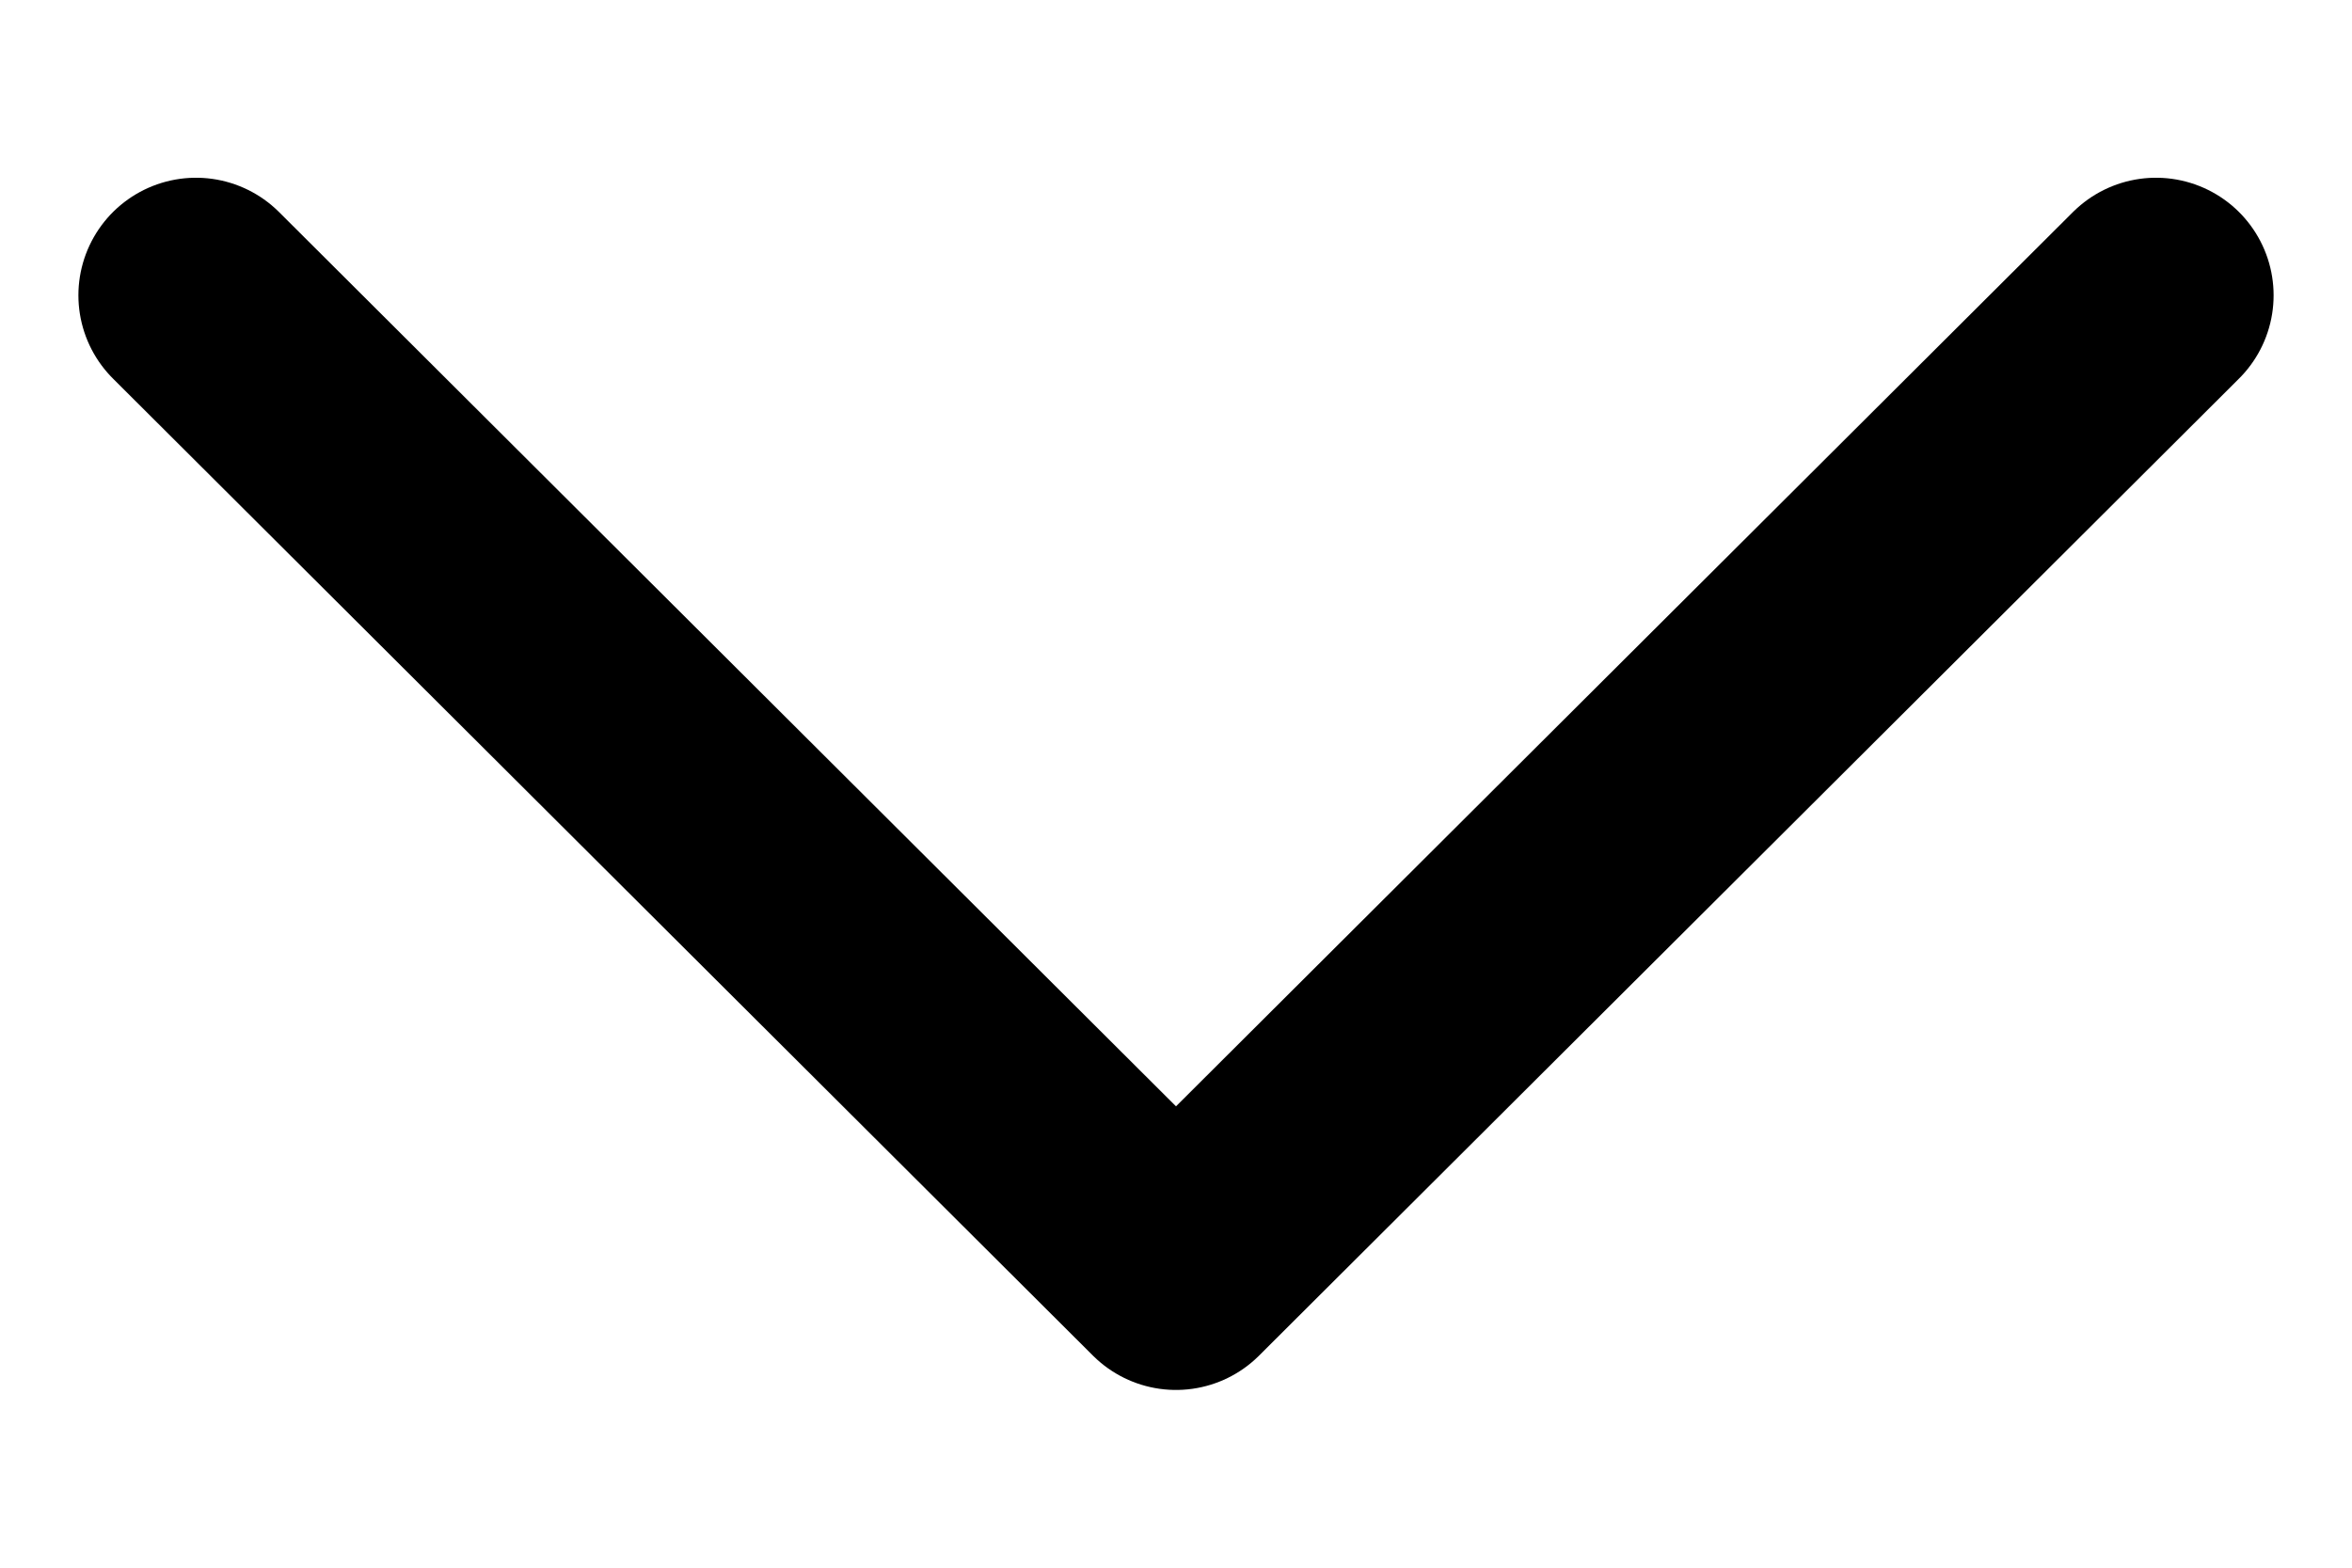
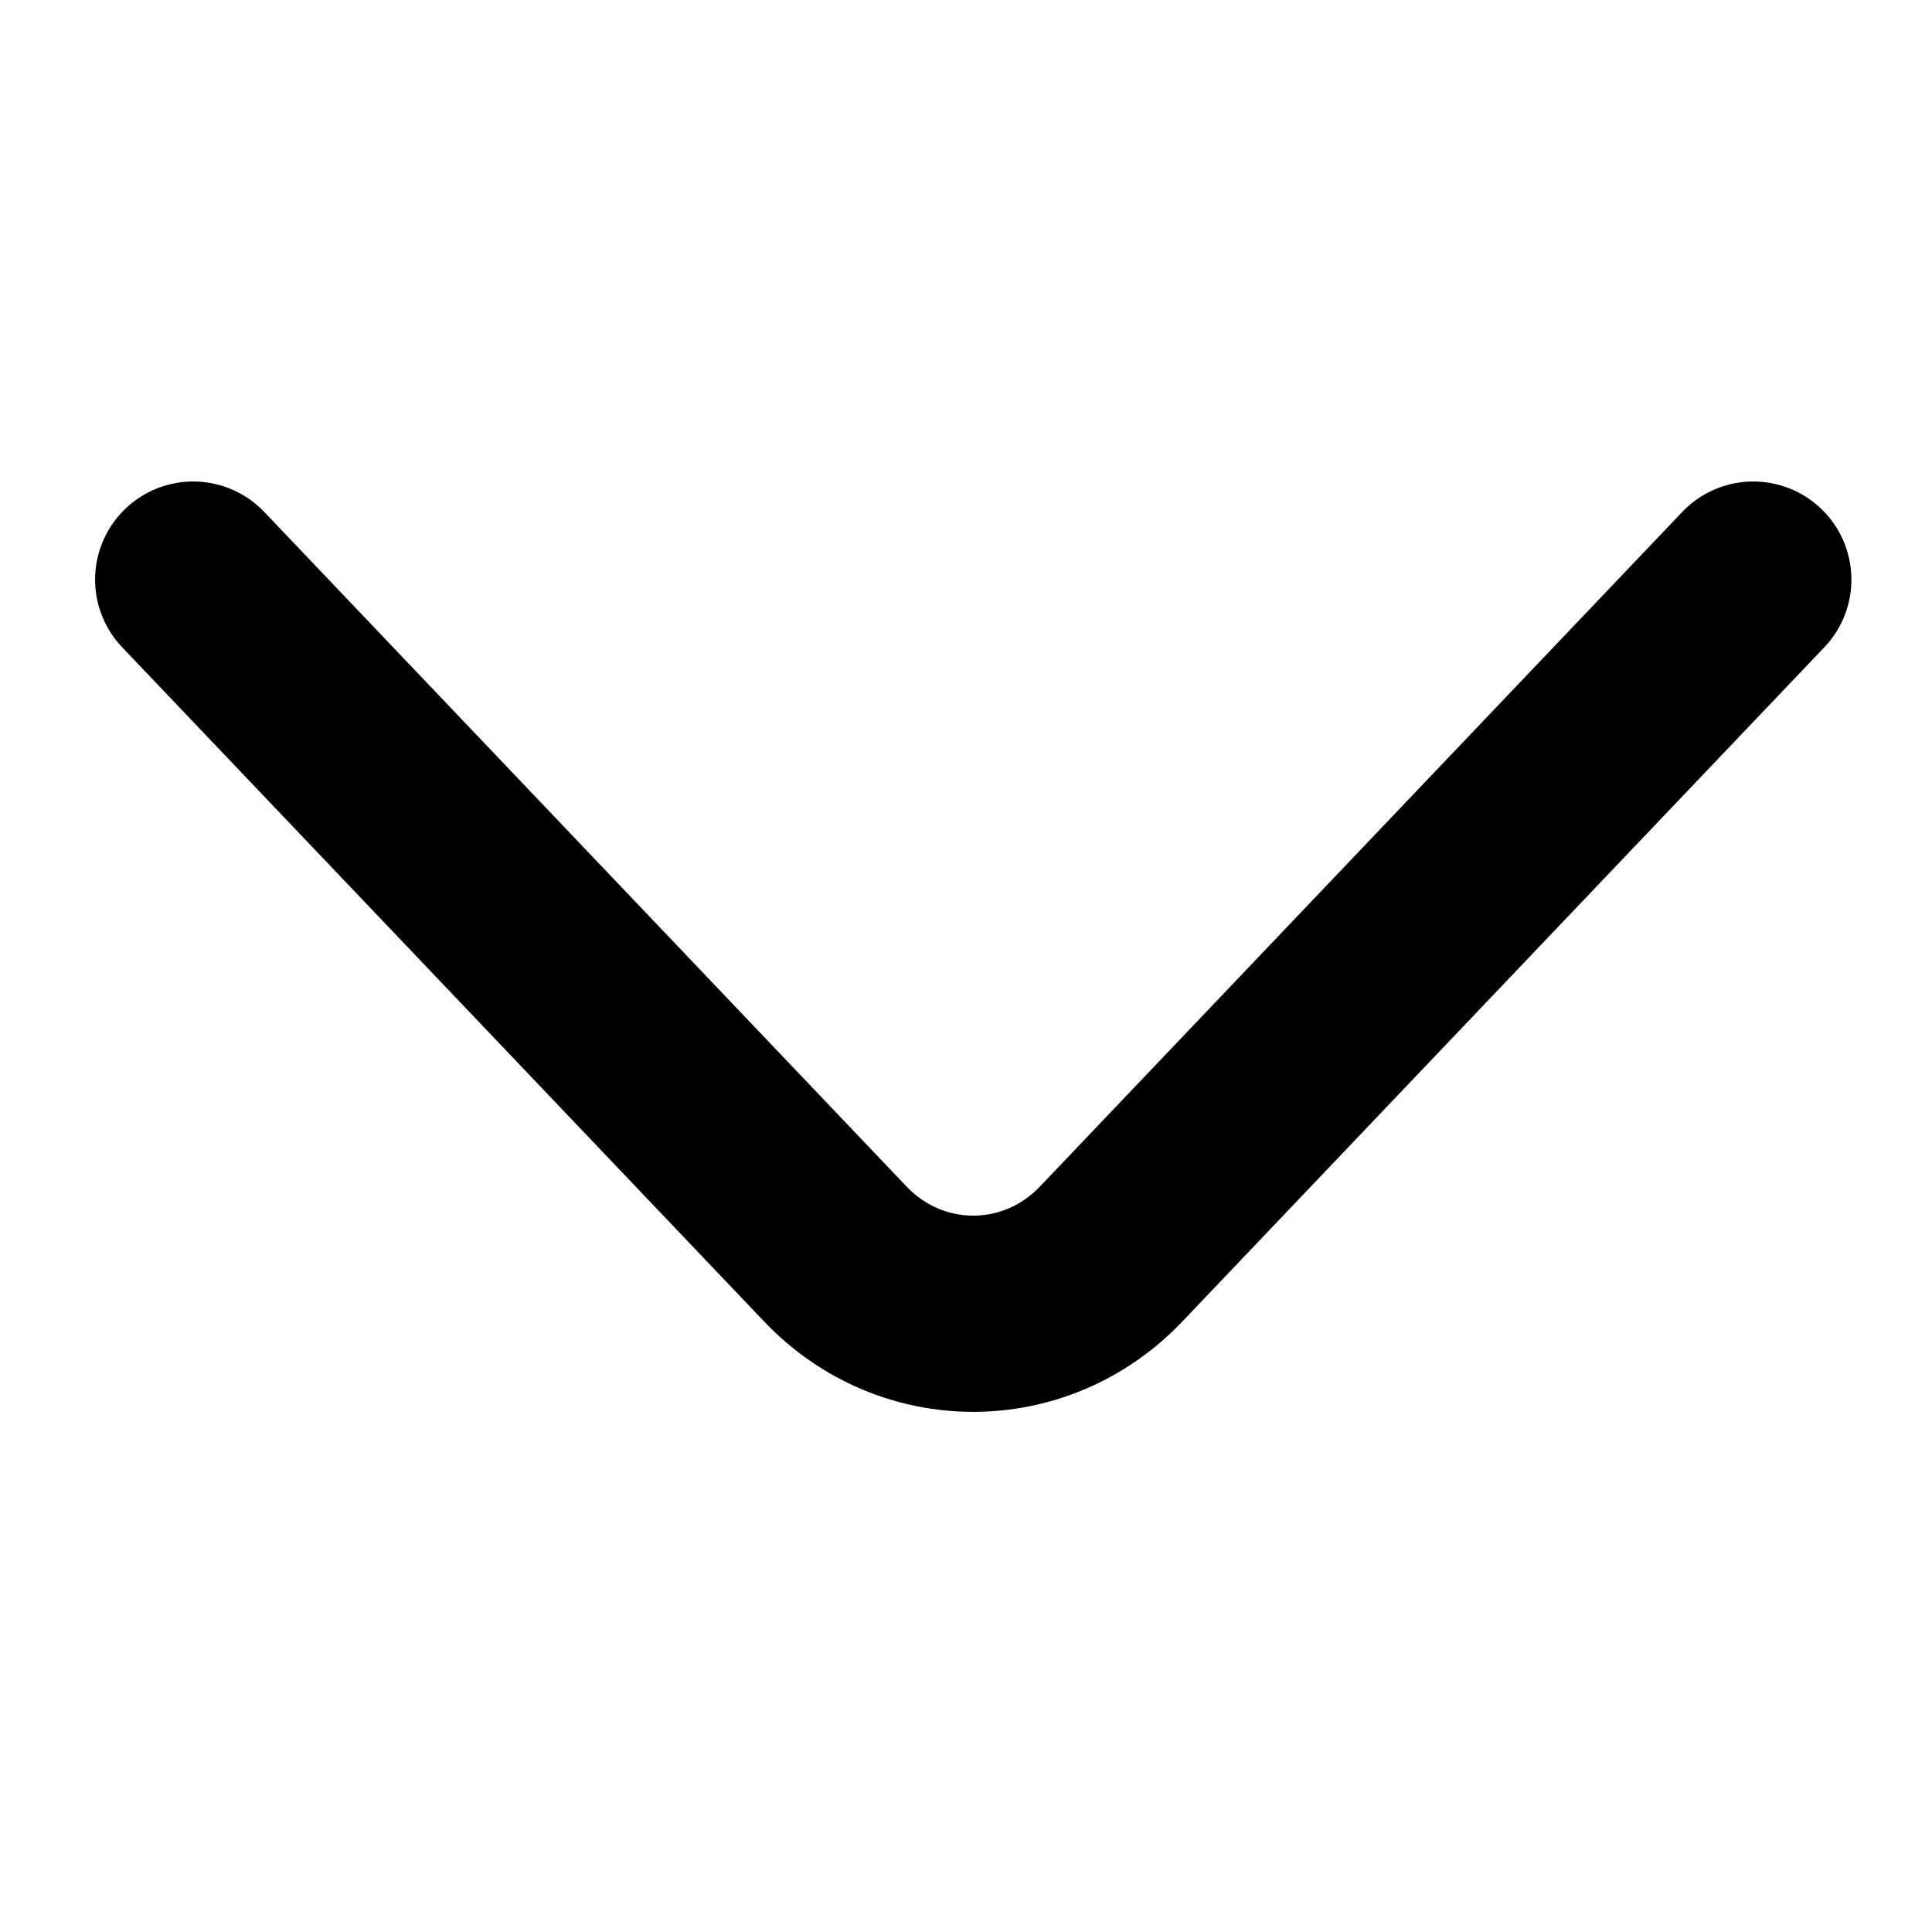
- <svg xmlns="http://www.w3.org/2000/svg" width="12" height="8" viewBox="0 0 12 8" fill="none">
-   <path d="M1 1.507L6 6.493L11 1.507" stroke="black" stroke-width="1.2" stroke-linecap="round" stroke-linejoin="round" />
+ <svg xmlns="http://www.w3.org/2000/svg" width="50" height="50" viewBox="0 0 50 50" fill="none">
+   <path d="M45.375 15L28.756 32.454C26.793 34.515 23.582 34.515 21.619 32.454L5 15" stroke="black" stroke-width="5.078" stroke-miterlimit="10" stroke-linecap="round" stroke-linejoin="round" />
</svg>
